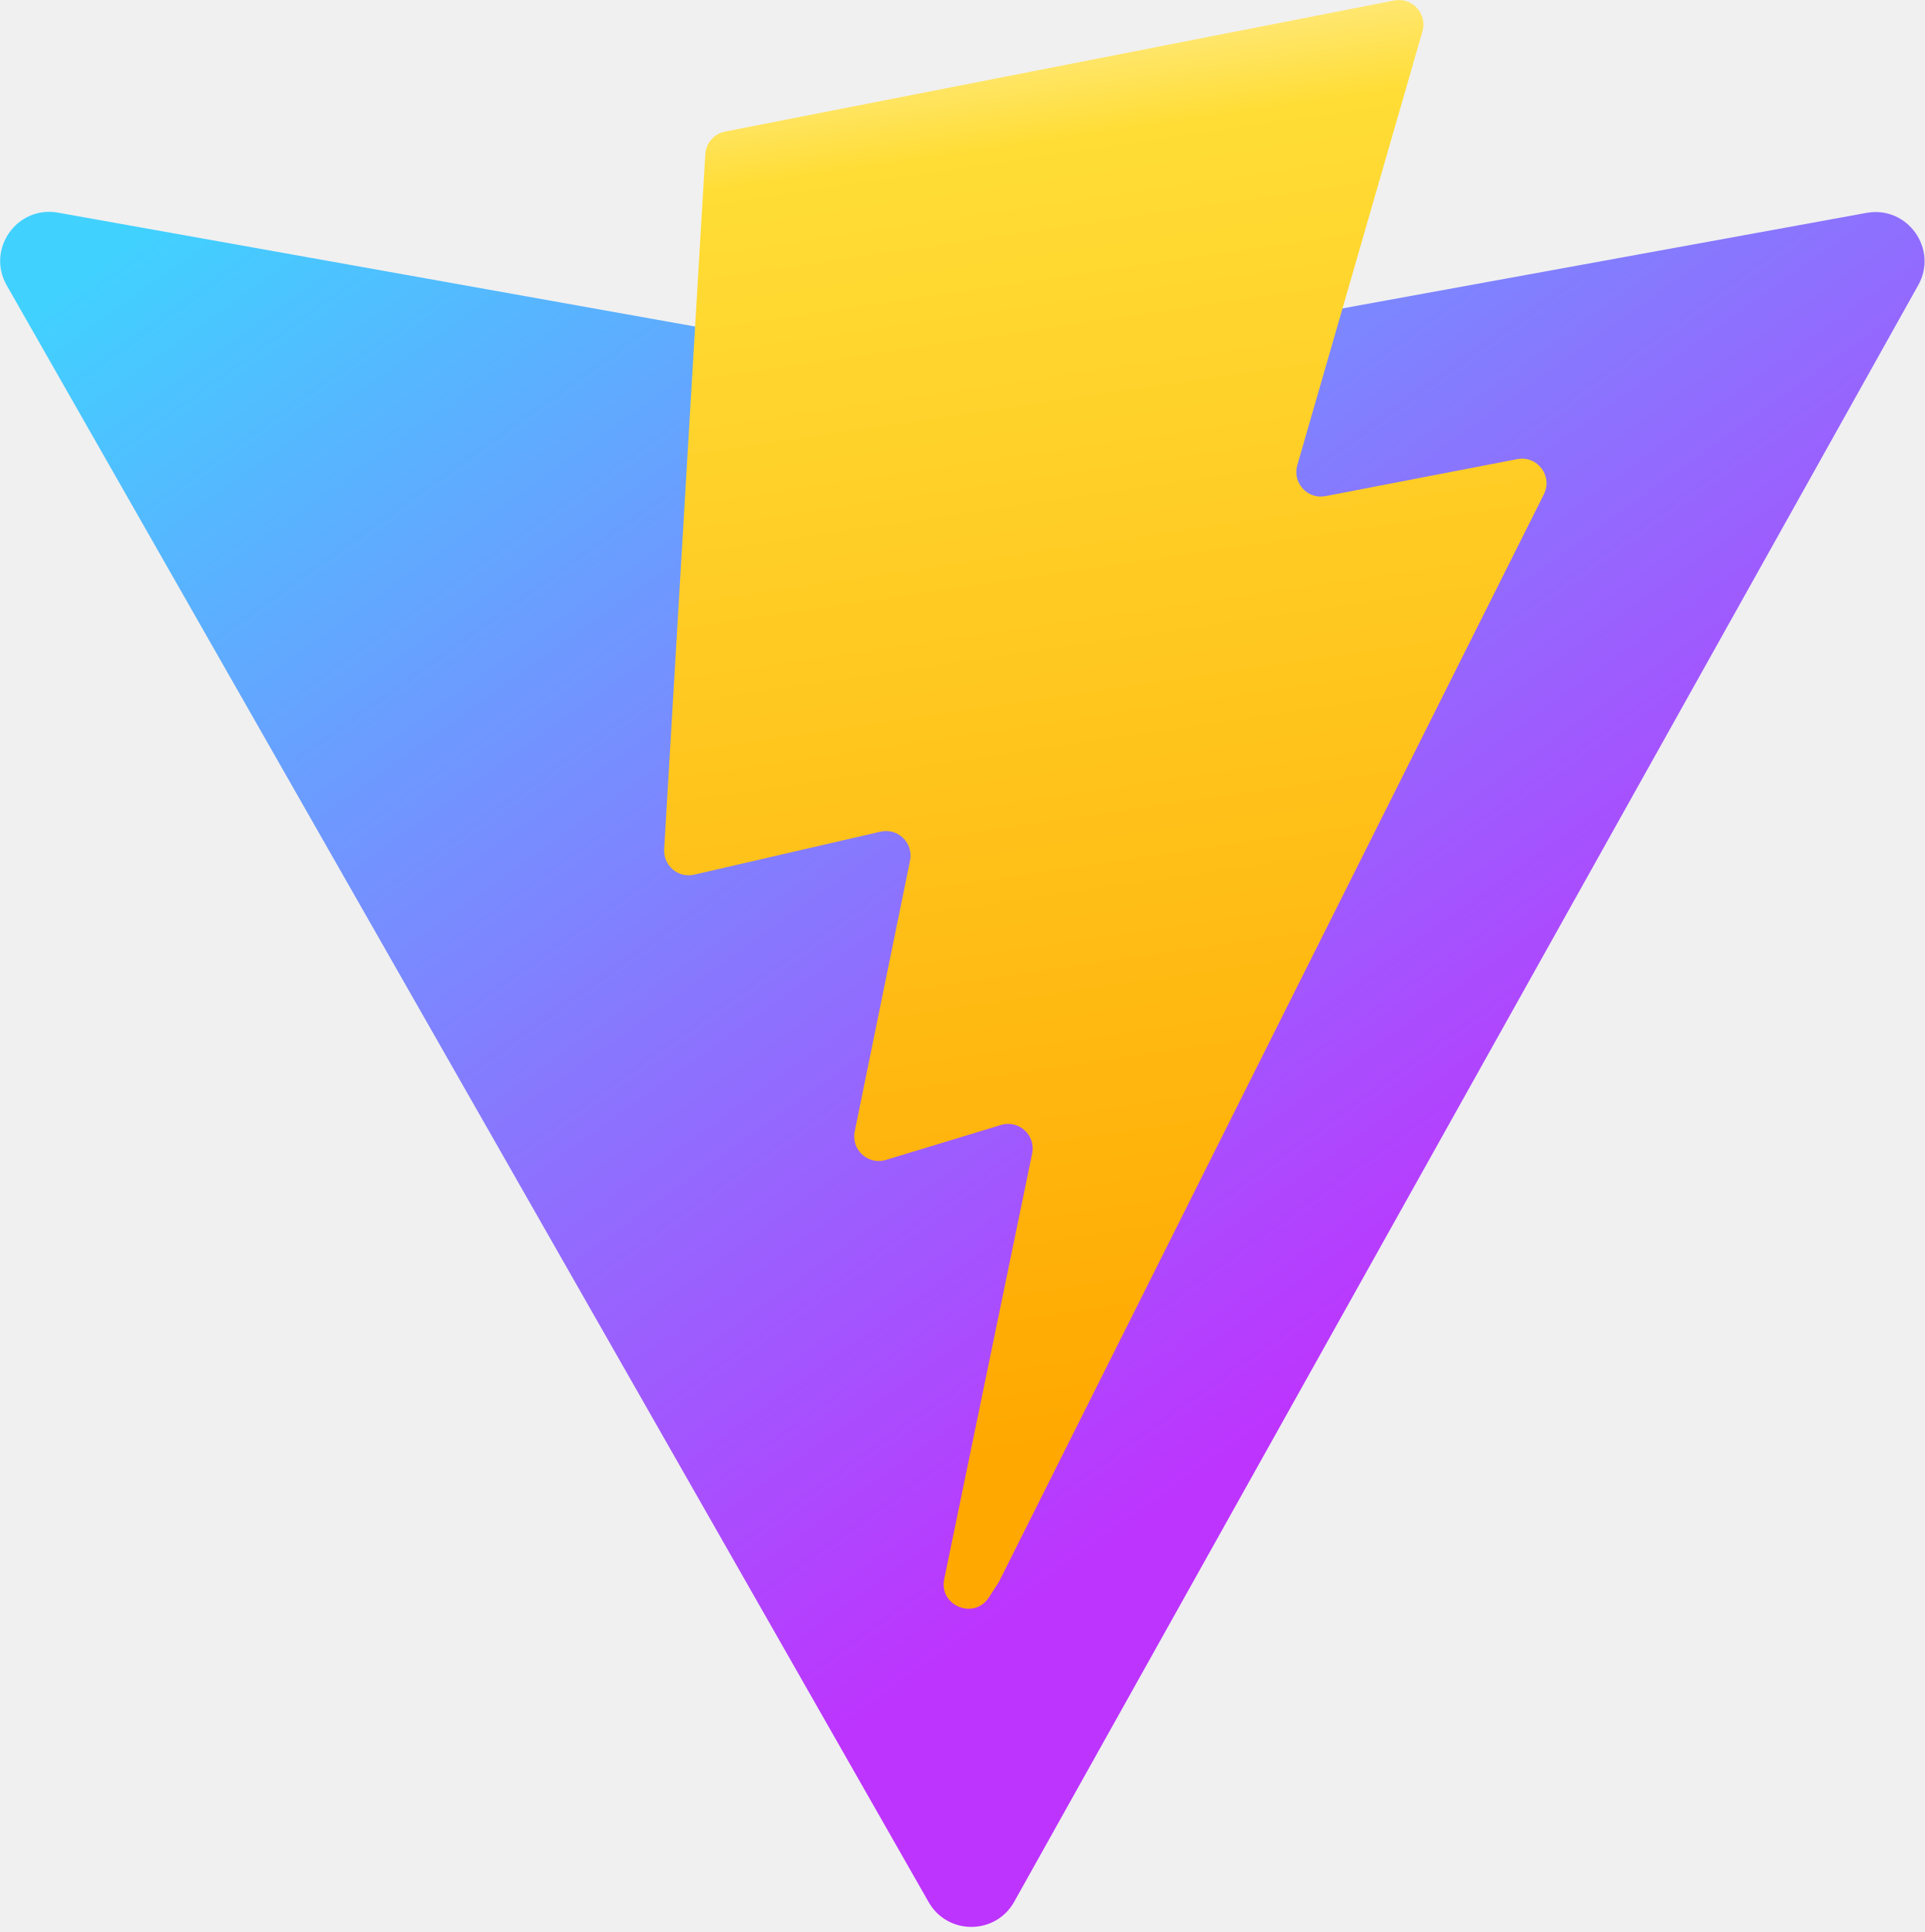
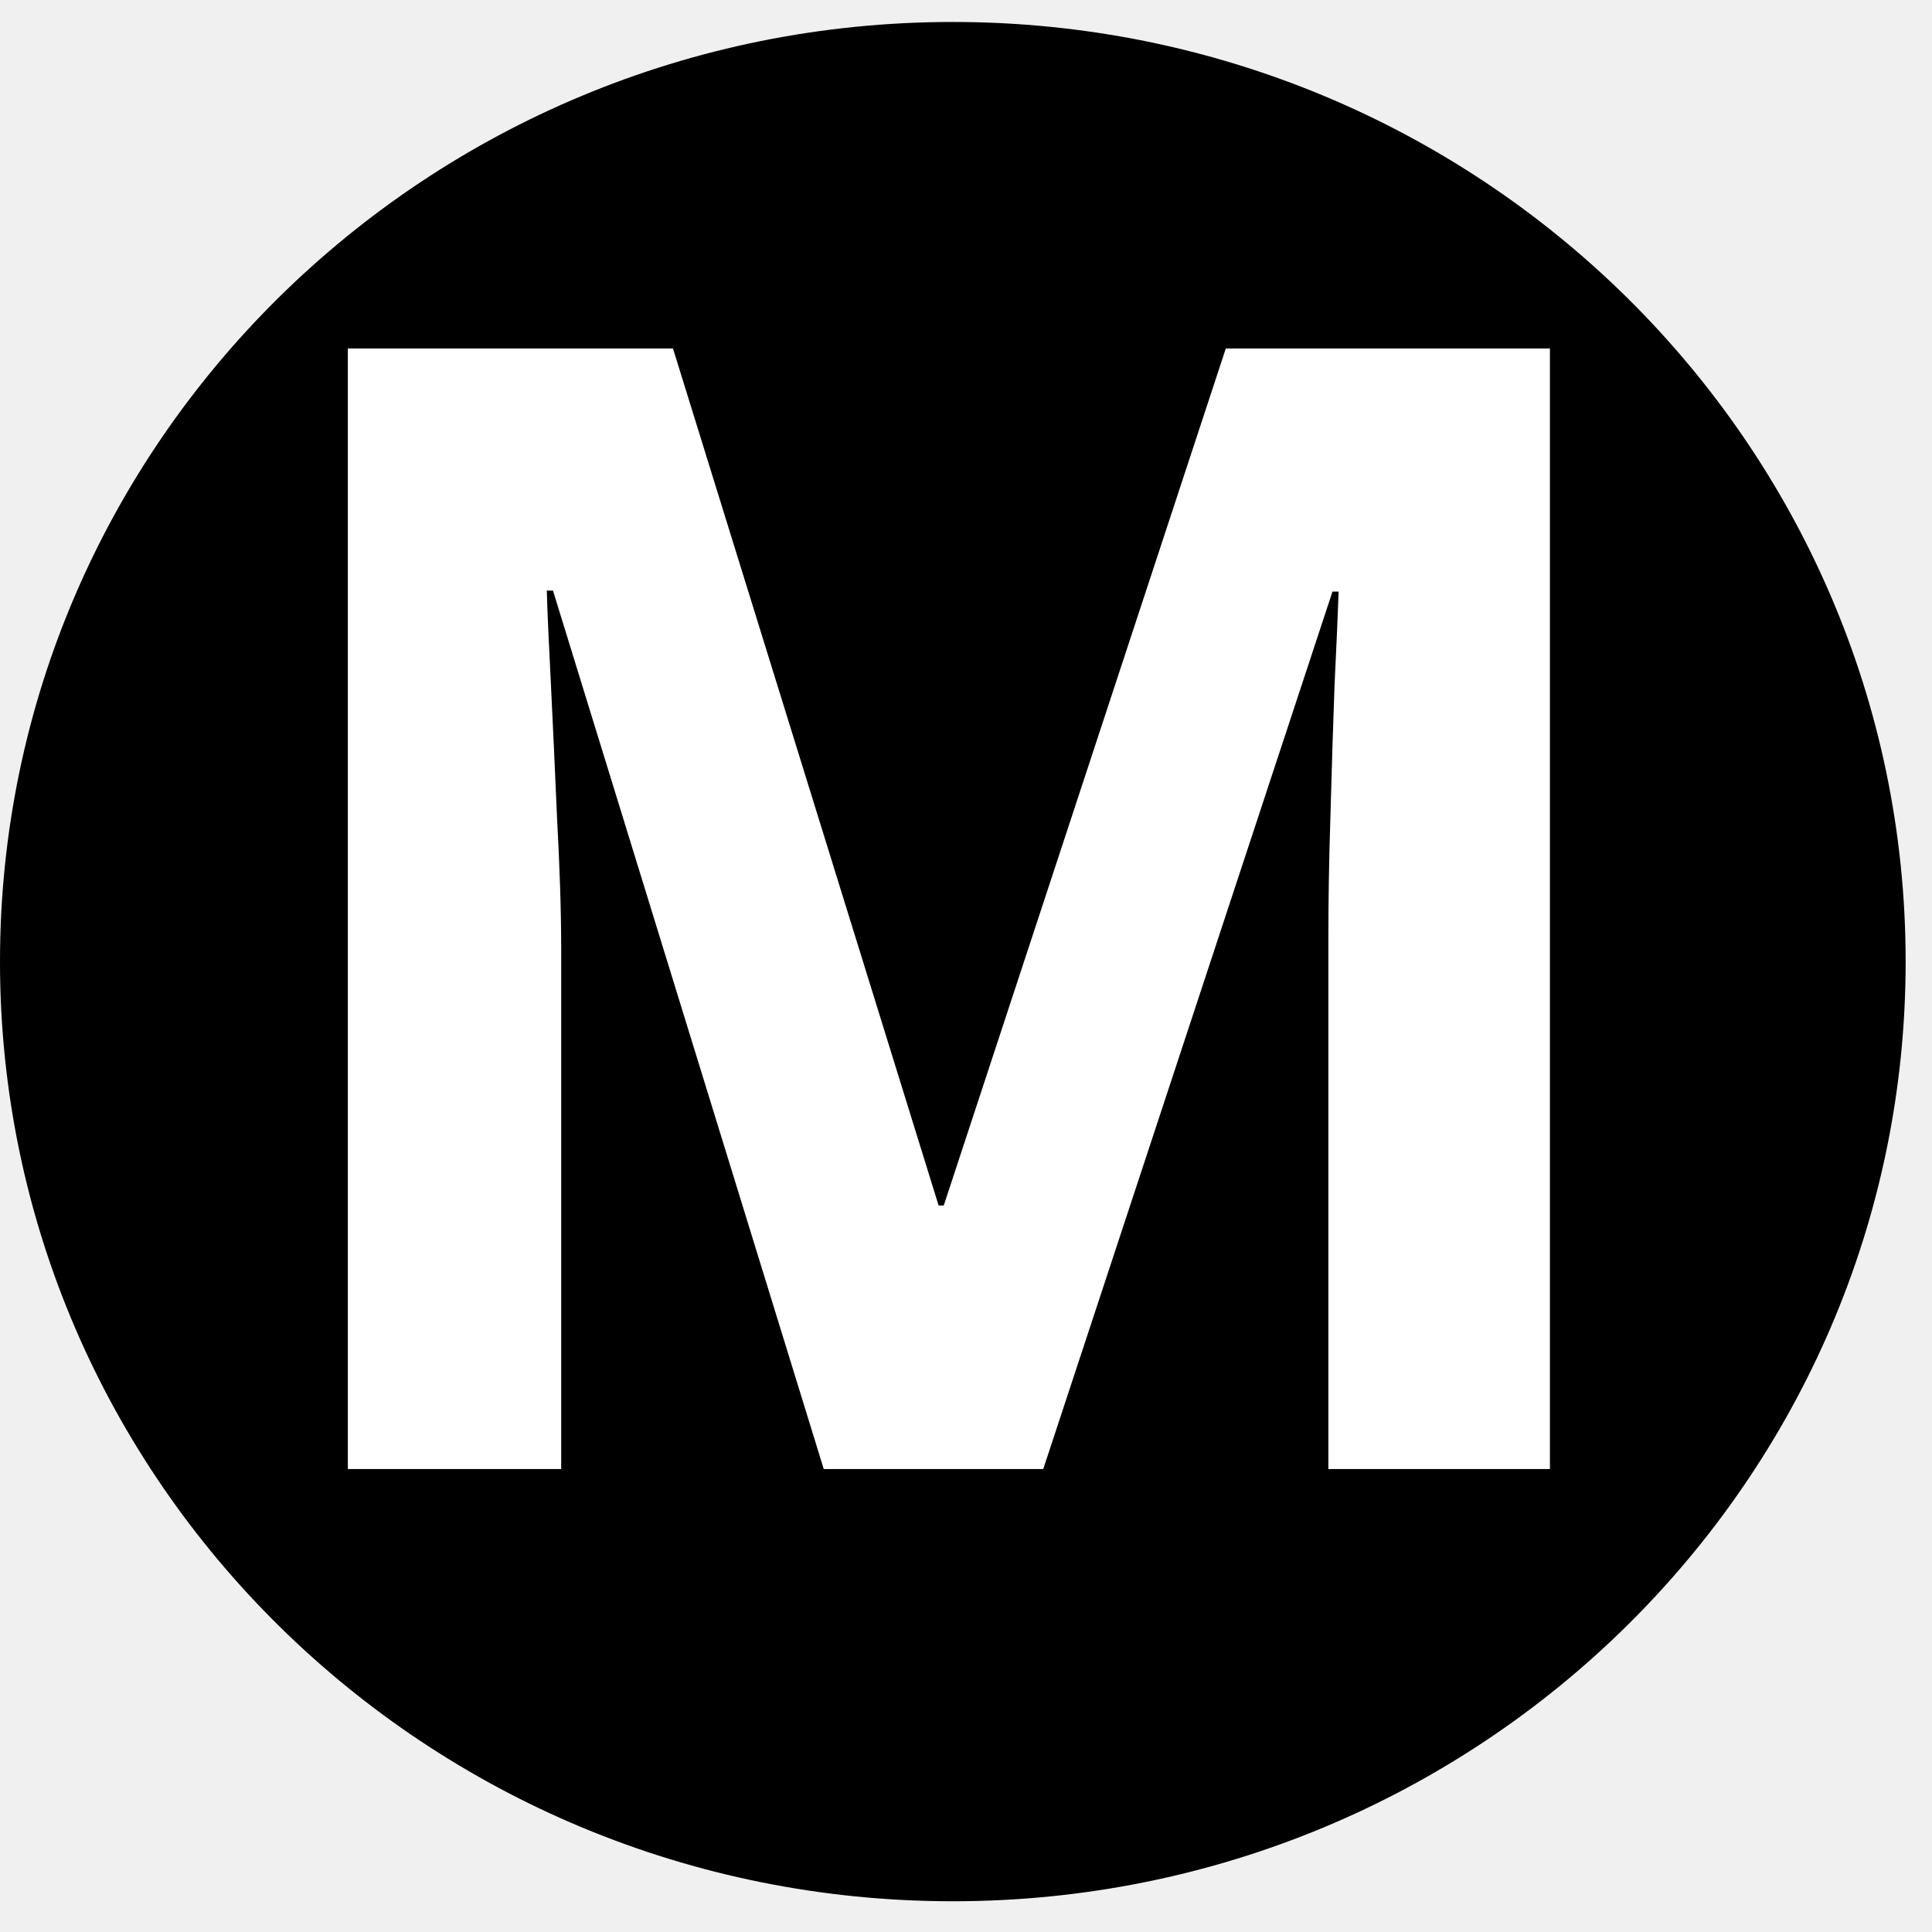
- <svg xmlns="http://www.w3.org/2000/svg" aria-hidden="true" role="img" class="iconify iconify--logos" width="31.88" height="32" preserveAspectRatio="xMidYMid meet" viewBox="0 0 256 257">
+ <svg xmlns="http://www.w3.org/2000/svg" width="100" height="100" version="1.1">
  <defs>
-     <linearGradient id="IconifyId1813088fe1fbc01fb466" x1="-.828%" x2="57.636%" y1="7.652%" y2="78.411%">
-       <stop offset="0%" stop-color="#41D1FF" />
-       <stop offset="100%" stop-color="#BD34FE" />
-     </linearGradient>
-     <linearGradient id="IconifyId1813088fe1fbc01fb467" x1="43.376%" x2="50.316%" y1="2.242%" y2="89.03%">
-       <stop offset="0%" stop-color="#FFEA83" />
-       <stop offset="8.333%" stop-color="#FFDD35" />
-       <stop offset="100%" stop-color="#FFA800" />
+     <linearGradient id="svg_3" x1="0" x2="1" y1="1" y2="0">
+       <stop id="stop1" stop-color="rgba(248, 117, 55, 1)" offset="0%" />
+       <stop id="stop2" stop-color="rgba(251, 168, 31, 1)" offset="100%" />
    </linearGradient>
  </defs>
-   <path fill="url(#IconifyId1813088fe1fbc01fb466)" d="M255.153 37.938L134.897 252.976c-2.483 4.44-8.862 4.466-11.382.048L.875 37.958c-2.746-4.814 1.371-10.646 6.827-9.67l120.385 21.517a6.537 6.537 0 0 0 2.322-.004l117.867-21.483c5.438-.991 9.574 4.796 6.877 9.62Z" />
-   <path fill="url(#IconifyId1813088fe1fbc01fb467)" d="M185.432.063L96.44 17.501a3.268 3.268 0 0 0-2.634 3.014l-5.474 92.456a3.268 3.268 0 0 0 3.997 3.378l24.777-5.718c2.318-.535 4.413 1.507 3.936 3.838l-7.361 36.047c-.495 2.426 1.782 4.5 4.151 3.78l15.304-4.649c2.372-.72 4.652 1.36 4.15 3.788l-11.698 56.621c-.732 3.542 3.979 5.473 5.943 2.437l1.313-2.028l72.516-144.72c1.215-2.423-.88-5.186-3.54-4.672l-25.505 4.922c-2.396.462-4.435-1.77-3.759-4.114l16.646-57.705c.677-2.35-1.37-4.583-3.769-4.113Z" />
+   <g>
+     <ellipse stroke="url(#svg_3)" ry="48.636" rx="49.318" id="svg_2" cy="49.773" cx="49.318" stroke-width="0" fill="#000000" />
+     <text font-weight="bold" transform="matrix(3.39765 0 0 3.38387 -103.369 -100.716)" stroke="url(#svg_3)" xml:space="preserve" text-anchor="start" font-family="Noto Sans JP" font-size="24" id="svg_4" y="52.233" x="33.567" stroke-width="0" fill="#ffffff">M</text>
+   </g>
</svg>
